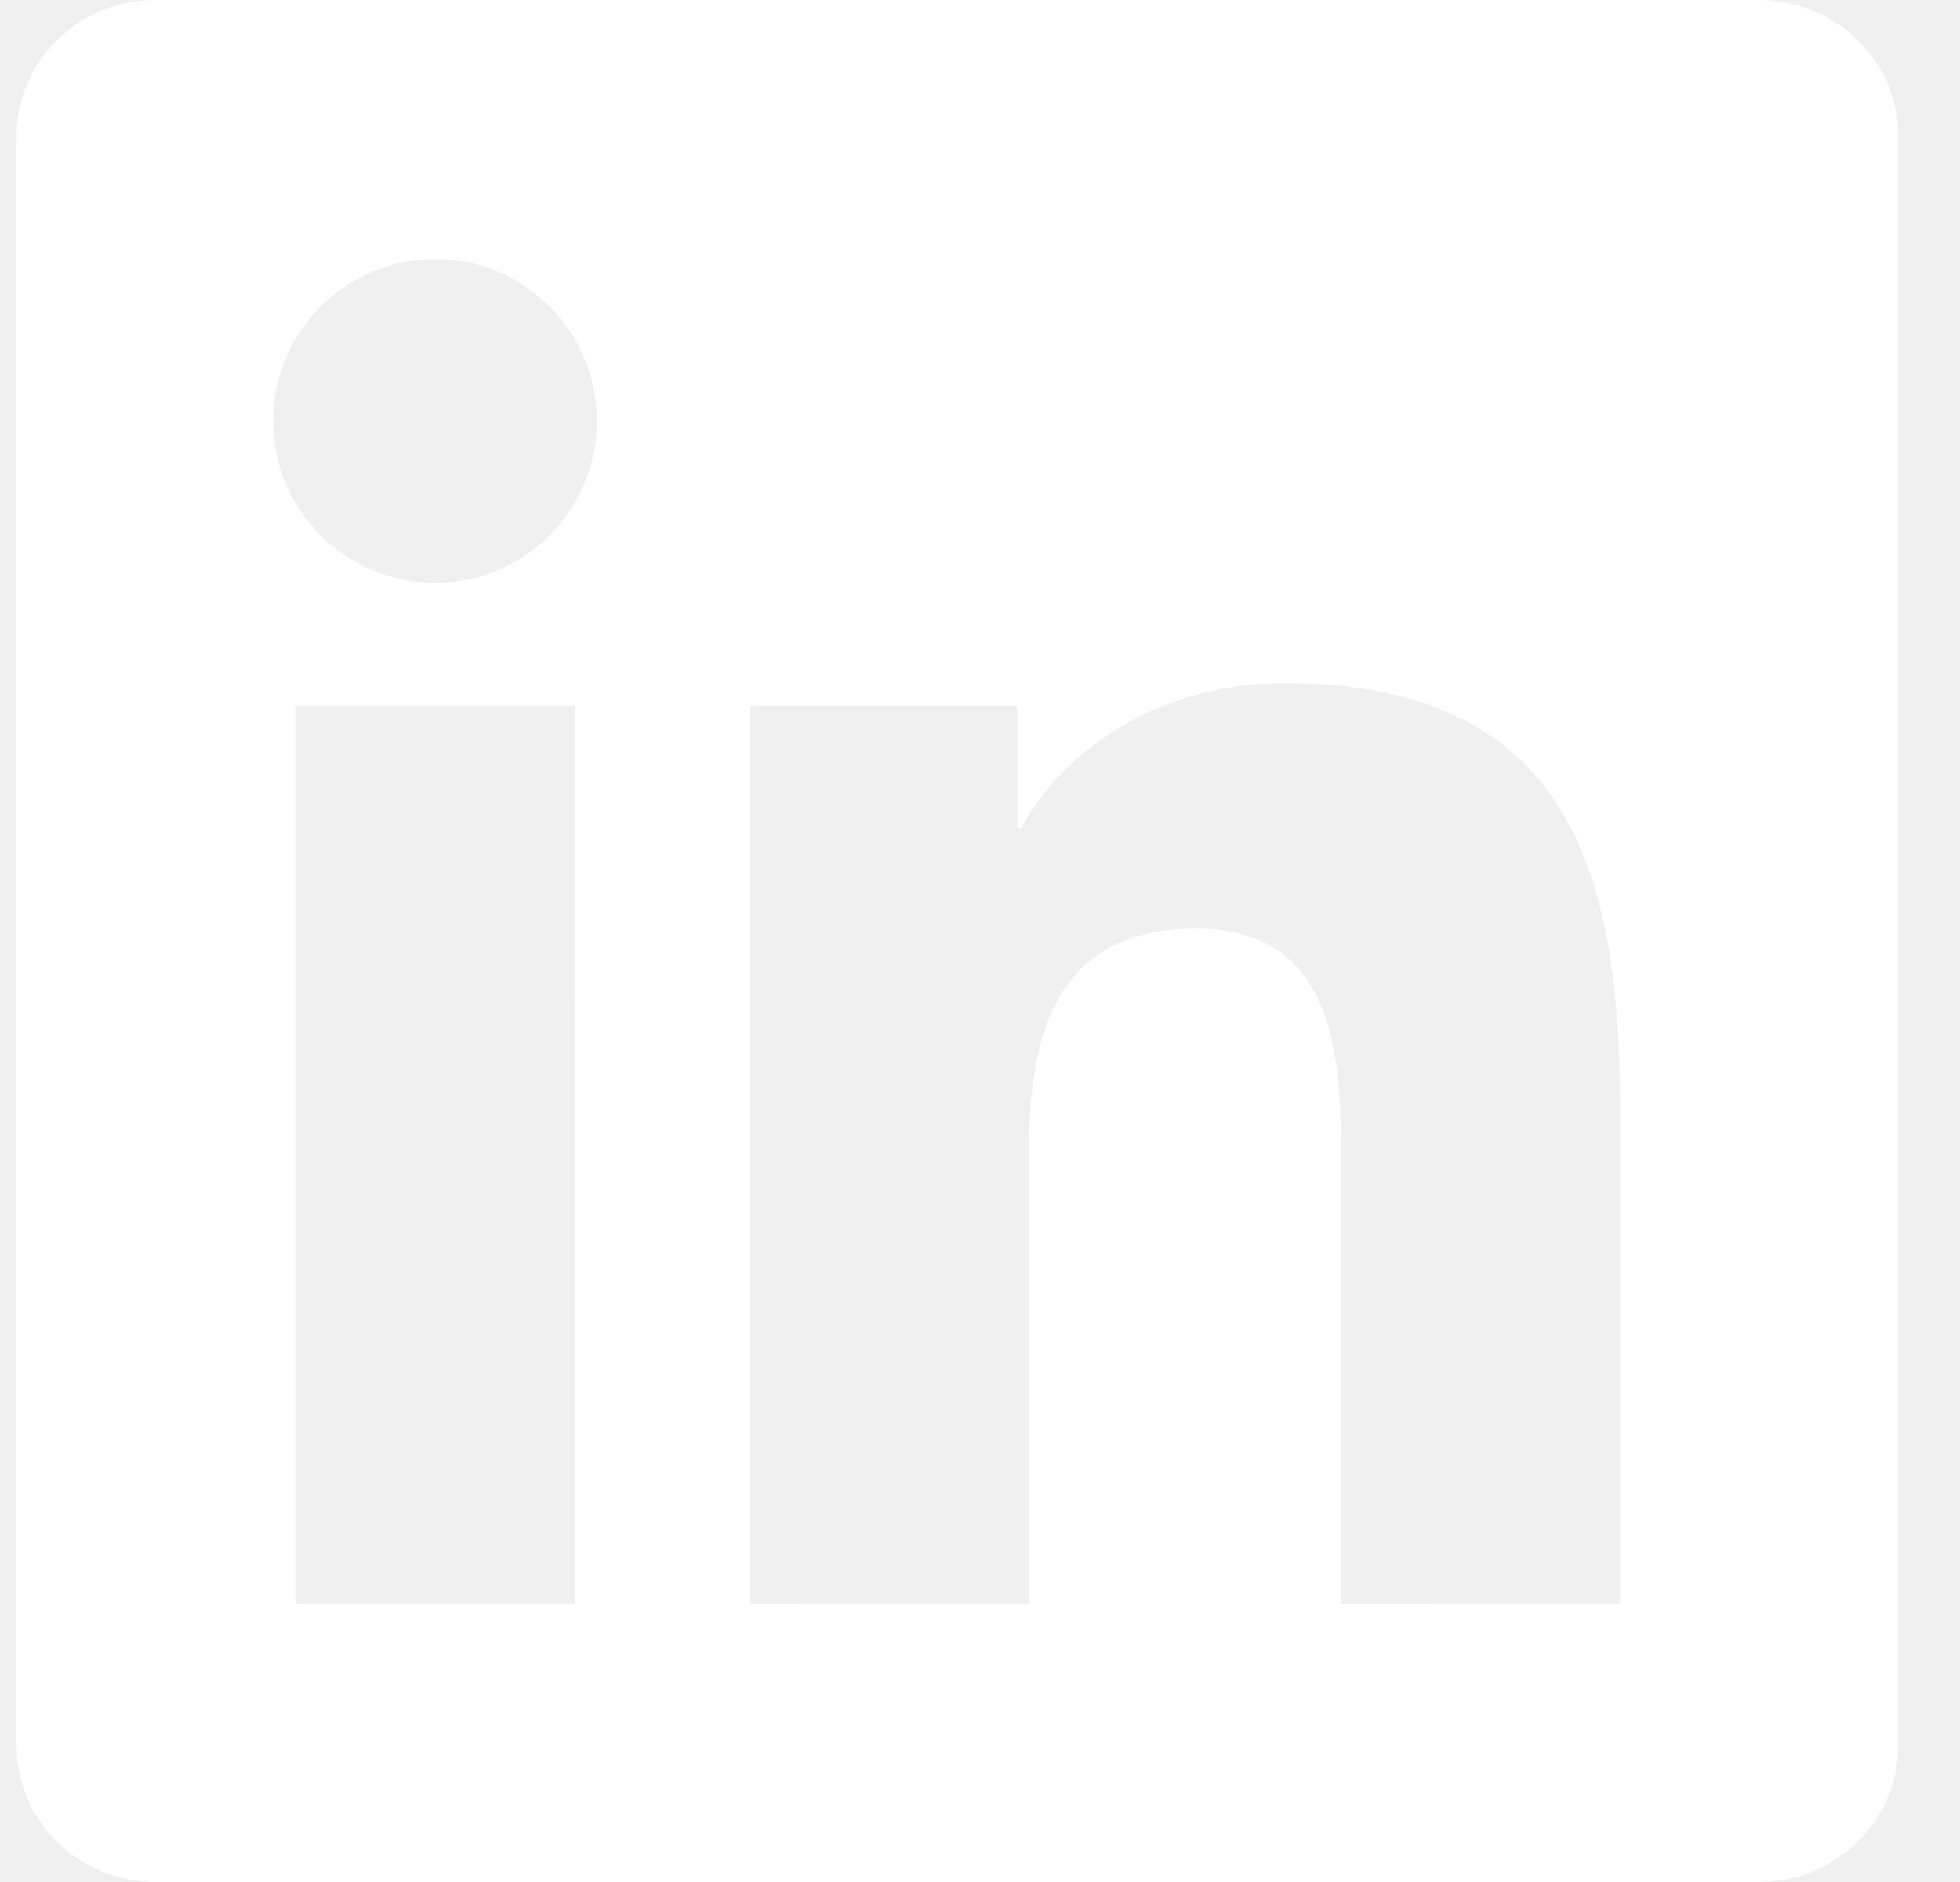
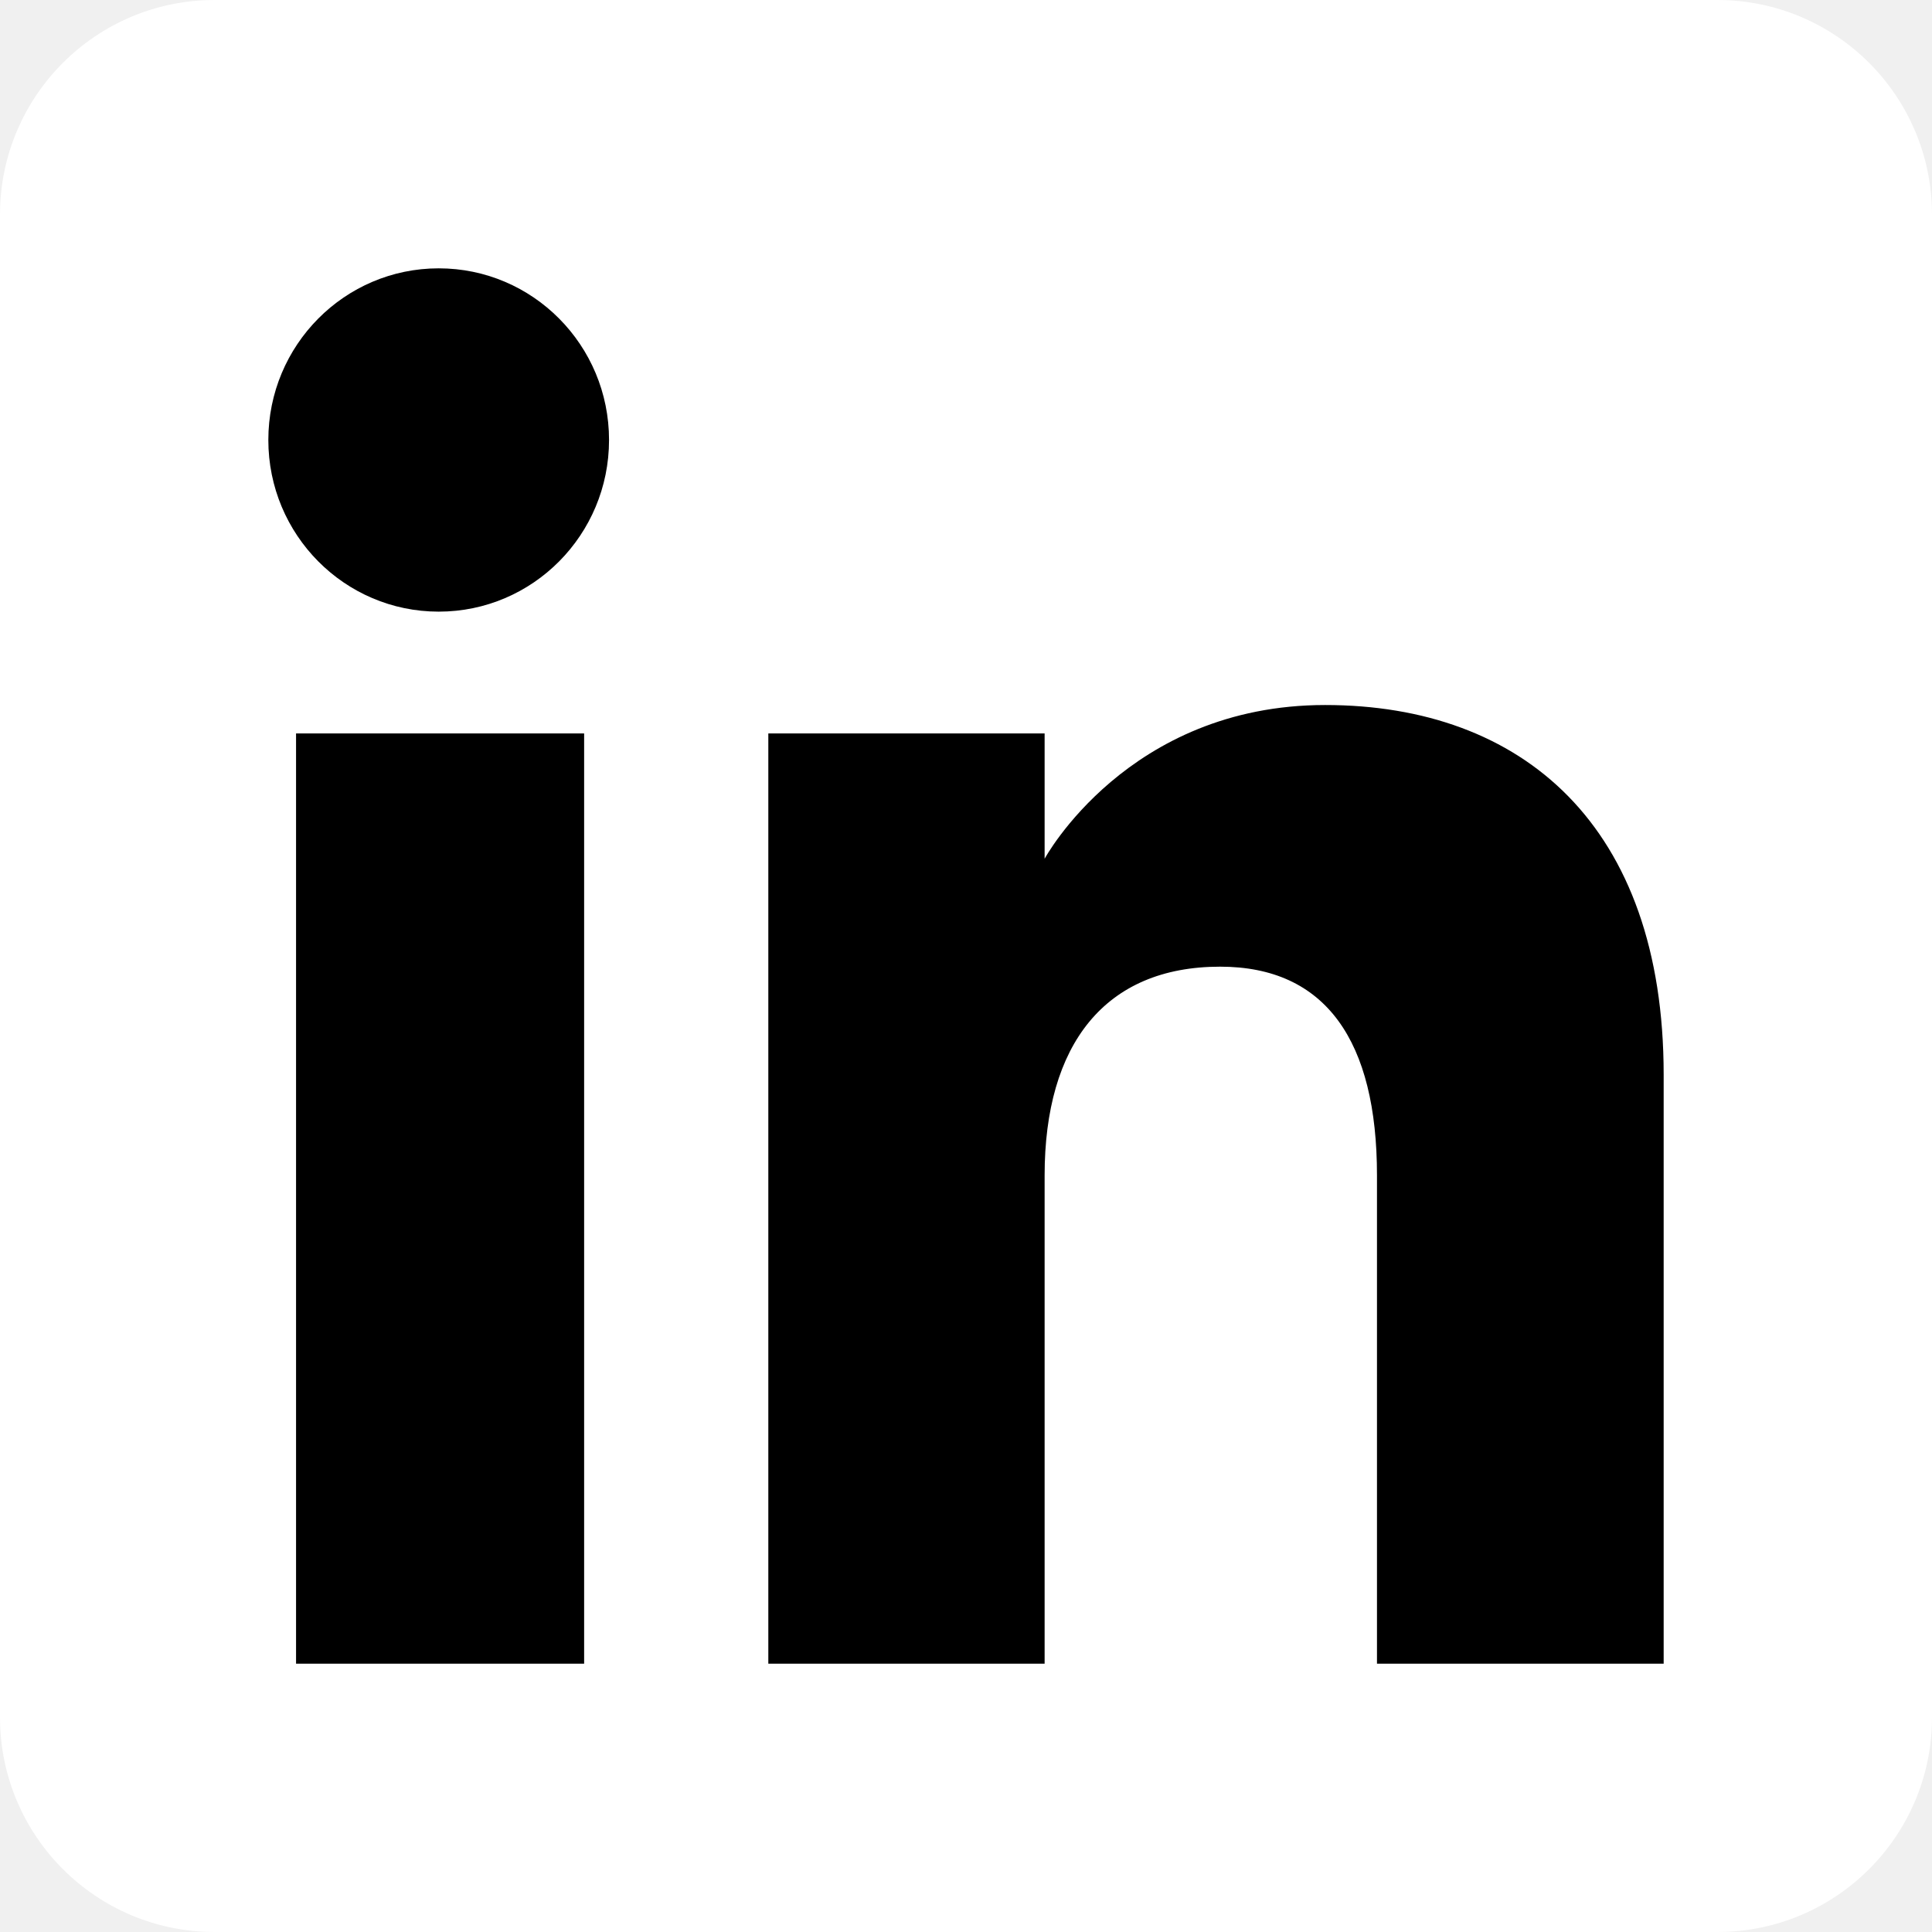
- <svg xmlns="http://www.w3.org/2000/svg" width="25" height="24" viewBox="0 0 25 24" fill="none">
-   <g id="LinkedIn">
-     <path id="Shape" fill-rule="evenodd" clip-rule="evenodd" d="M5.551 3.304C4.412 3.304 3.484 4.23 3.484 5.368C3.484 6.507 4.412 7.434 5.551 7.434C6.689 7.434 7.614 6.507 7.614 5.368C7.614 4.23 6.689 3.304 5.551 3.304ZM3.767 8.998V20.451H7.329L7.331 8.998H3.767ZM9.565 8.997V20.45L13.119 20.452L13.121 14.784C13.121 13.33 13.374 11.843 15.254 11.843C17.104 11.843 17.104 13.598 17.104 14.879V20.45L20.663 20.449V14.169C20.663 11.335 20.146 8.712 16.393 8.712C14.63 8.712 13.477 9.709 13.025 10.562H12.975L12.975 8.997H9.565ZM22.436 24H1.982C1.006 24 0.212 23.223 0.212 22.268V1.731C0.212 0.776 1.006 0 1.982 0H22.436C23.415 0 24.212 0.776 24.212 1.731V22.268C24.212 23.223 23.415 24 22.436 24Z" fill="white" />
+ <svg xmlns="http://www.w3.org/2000/svg" height="24" viewBox="0 0 72 72" width="24">
+   <g fill="none" fill-rule="evenodd">
+     <path d="M8,72 L64,72 C68.418,72 72,68.418 72,64 L72,8 C72,3.582 68.418,-8.11624501e-16 64,0 L8,0 C3.582,8.11624501e-16 -5.41083001e-16,3.582 0,8 L0,64 C5.41083001e-16,68.418 3.582,72 8,72 Z" fill="#fff" />
+     <path d="M62,62 L51.316,62 L51.316,43.802 C51.316,38.813 49.42,36.025 45.471,36.025 C41.175,36.025 38.93,38.926 38.93,43.802 L38.93,62 L28.633,62 L28.633,27.333 L38.93,27.333 L38.93,32.003 C38.93,32.003 42.026,26.274 49.383,26.274 C56.736,26.274 62,30.764 62,40.051 L62,62 Z M16.349,22.794 C12.842,22.794 10,19.93 10,16.397 C10,12.864 12.842,10 16.349,10 C19.857,10 22.697,12.864 22.697,16.397 C22.697,19.93 19.857,22.794 16.349,22.794 Z M11.033,62 L21.769,62 L21.769,27.333 L11.033,27.333 L11.033,62 Z" fill="#000" />
  </g>
</svg>
